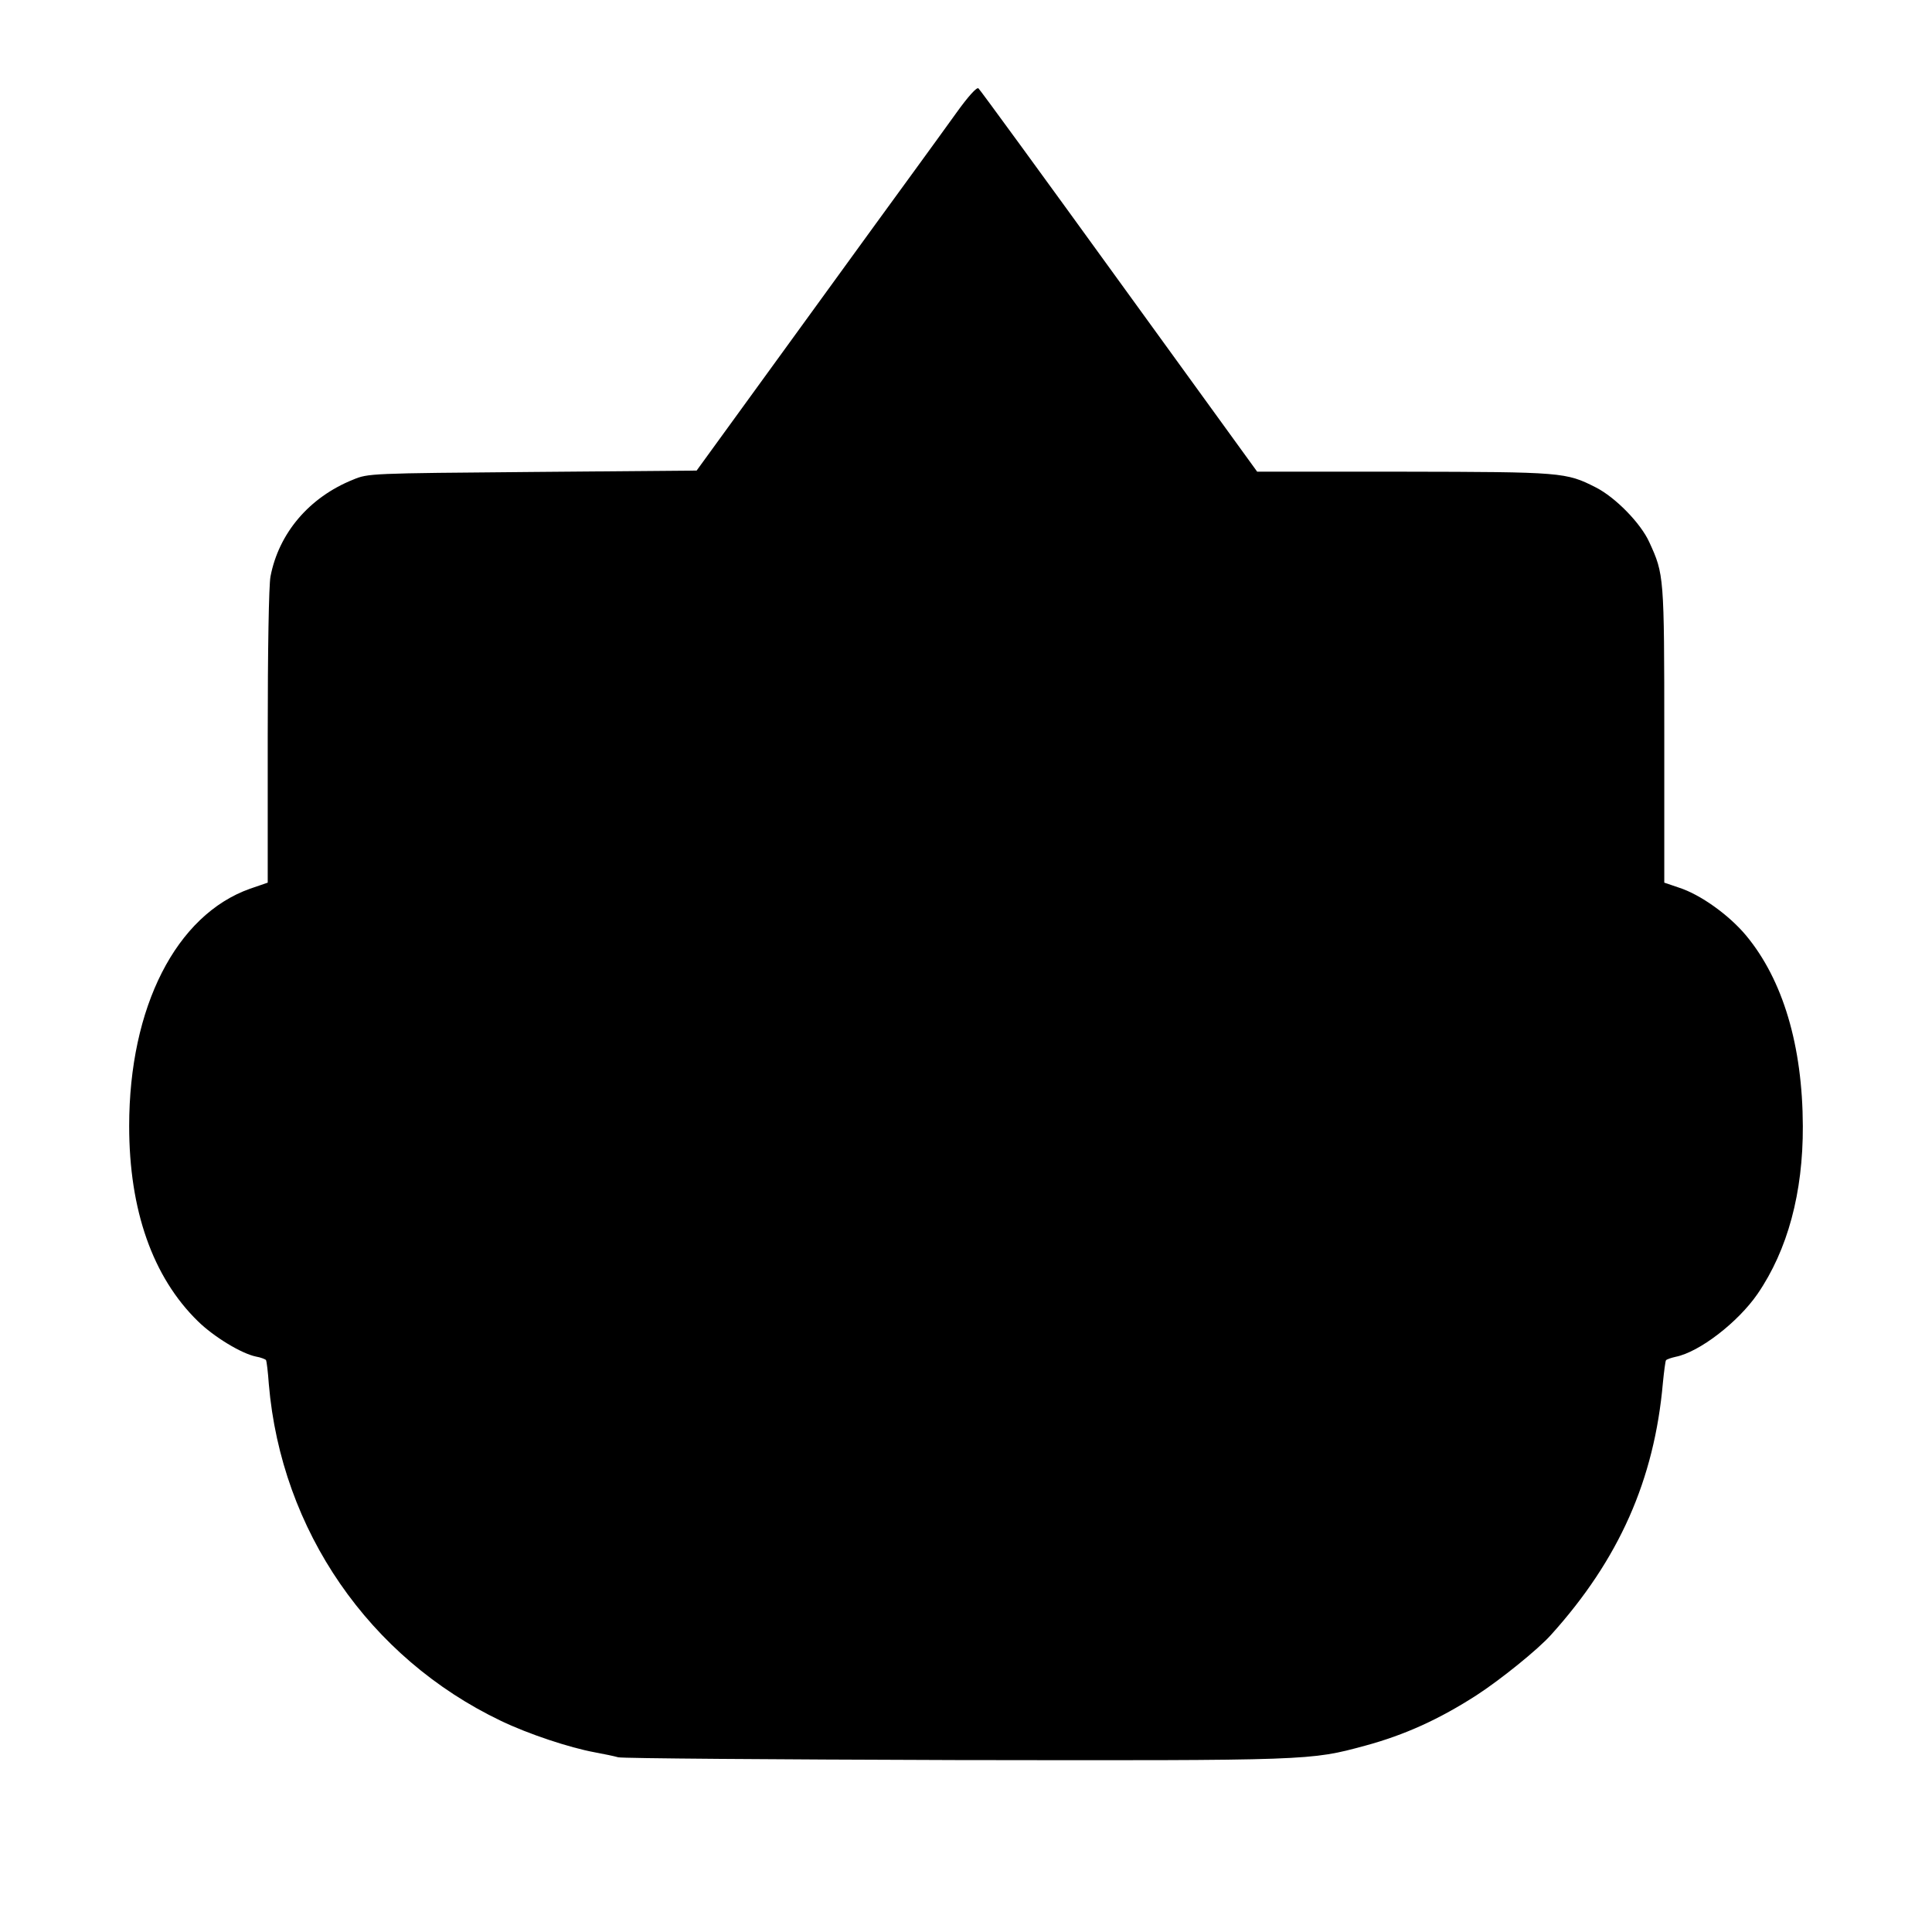
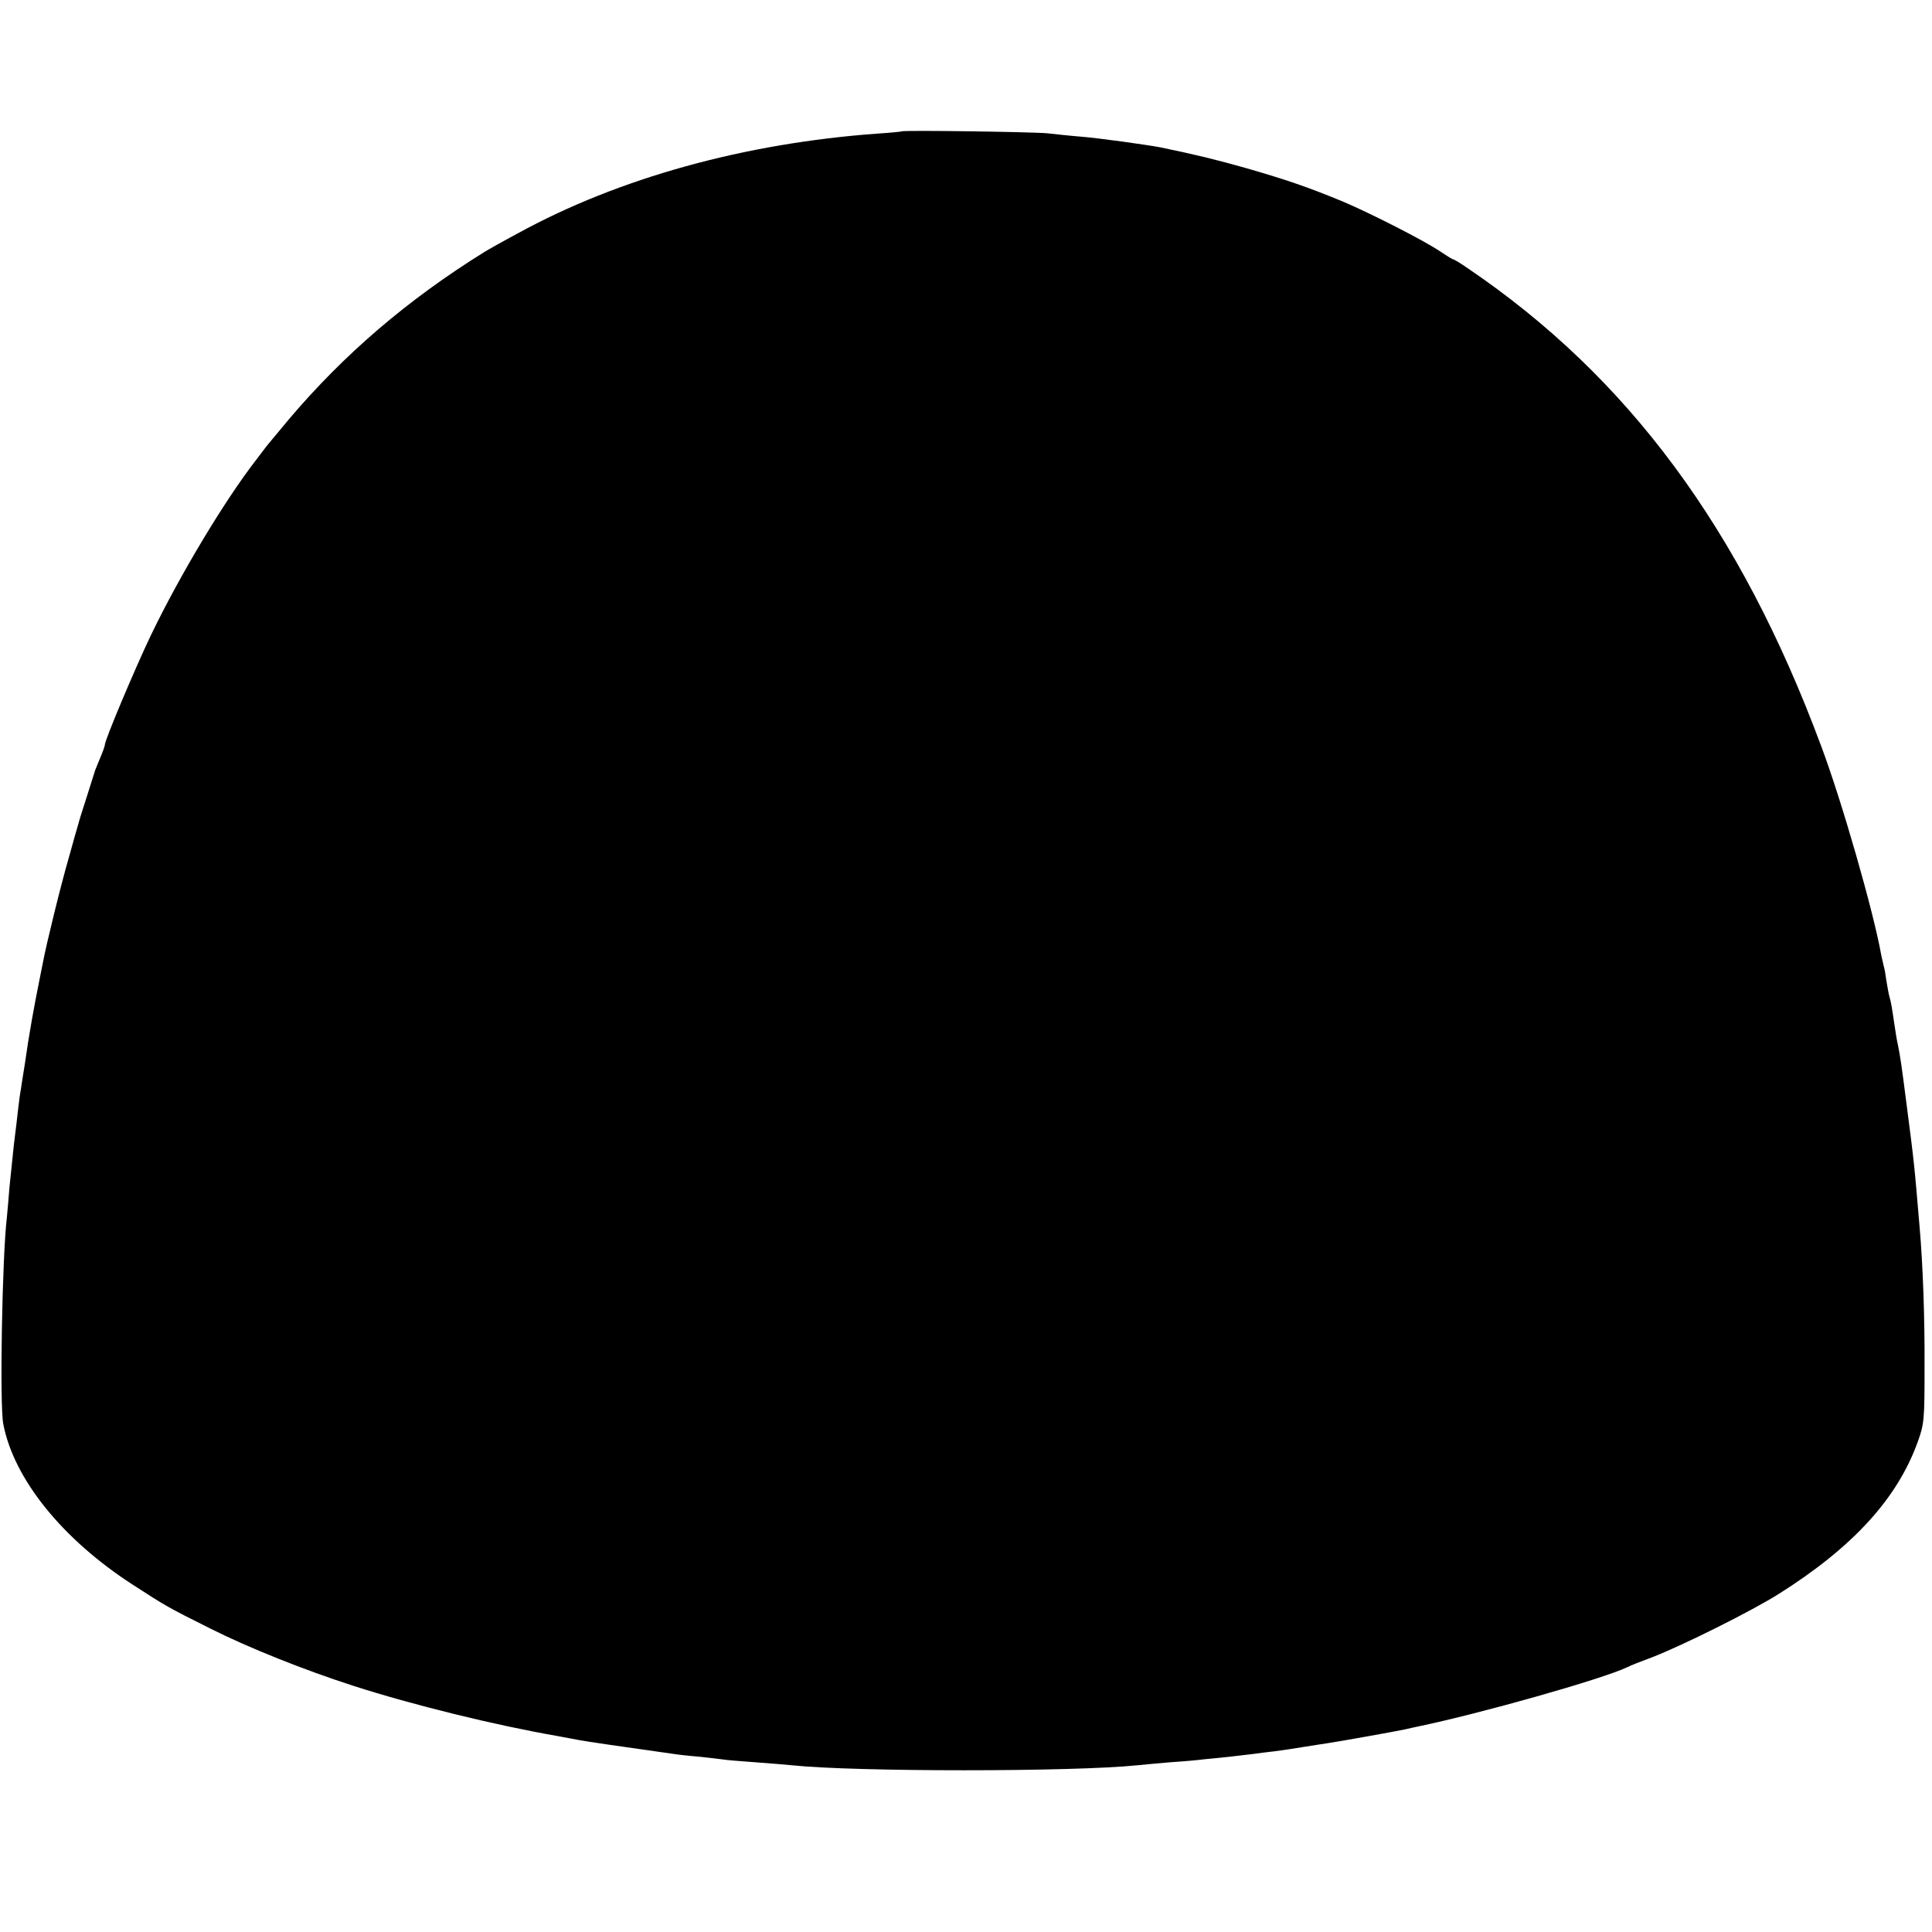
<svg xmlns="http://www.w3.org/2000/svg" version="1.0" width="700pt" height="700pt" viewBox="0 0 700 700" preserveAspectRatio="xMidYMid meet">
  <g transform="translate(0,700) scale(0.1,-0.1)" fill="#000000" stroke="none">
-     <path d="M3465 6591 c-38 -53 -102 -141 -142 -196 -40 -55 -237 -325 -436 -600 l-363 -500 -595 -5 c-589 -5 -595 -5 -650 -28 -159 -64 -269 -194 -299 -351 -6 -32 -10 -264 -10 -581 l0 -528 -64 -22 c-268 -95 -438 -429 -438 -860 0 -304 85 -547 249 -707 57 -56 157 -117 210 -128 18 -3 35 -10 37 -13 2 -4 7 -43 10 -87 45 -530 364 -992 841 -1220 100 -48 248 -97 340 -114 33 -6 71 -14 85 -18 14 -4 563 -8 1220 -10 1293 -2 1286 -2 1486 52 144 39 269 96 404 183 85 55 223 166 270 219 246 273 374 561 405 913 4 41 9 78 11 81 2 4 18 9 35 13 86 17 226 125 297 228 109 159 165 367 164 608 -1 291 -72 530 -206 691 -62 74 -165 148 -243 173 l-53 18 0 536 c0 577 -1 581 -54 697 -31 69 -123 163 -194 199 -108 55 -122 56 -697 57 l-530 0 -500 690 c-275 380 -504 694 -510 699 -6 5 -37 -29 -80 -89z" />
+     <path d="M3267 6524 c-1 -1 -40 -5 -87 -8 -483 -35 -938 -161 -1303 -361 -56 -30 -111 -61 -122 -68 -280 -174 -510 -372 -709 -607 -39 -47 -74 -89 -79 -95 -4 -5 -21 -28 -38 -50 -115 -148 -277 -418 -382 -636 -57 -119 -167 -380 -167 -397 0 -5 -8 -27 -17 -48 -9 -22 -17 -41 -18 -44 -1 -3 -14 -45 -30 -95 -16 -49 -30 -94 -31 -100 -2 -5 -17 -59 -34 -120 -31 -107 -83 -320 -94 -380 -3 -16 -8 -41 -11 -55 -22 -109 -40 -208 -55 -315 -7 -44 -14 -87 -15 -96 -2 -9 -6 -38 -9 -65 -3 -27 -10 -87 -16 -134 -5 -47 -12 -116 -16 -155 -3 -38 -7 -86 -9 -105 -17 -139 -27 -681 -13 -750 38 -198 213 -416 468 -581 122 -79 127 -82 283 -160 137 -69 340 -150 517 -207 214 -69 515 -143 740 -182 30 -6 66 -12 80 -15 20 -4 170 -26 335 -49 17 -3 62 -8 100 -11 39 -4 77 -9 86 -10 9 -2 61 -6 115 -10 55 -4 115 -9 134 -11 228 -24 1016 -24 1250 0 19 2 73 7 120 11 47 3 103 8 125 11 22 2 63 6 90 9 28 3 66 8 85 10 19 3 55 7 80 10 25 3 70 10 100 15 30 5 71 11 90 14 40 6 243 42 280 50 14 3 34 8 45 10 231 48 669 172 760 215 11 6 52 22 90 36 109 42 360 167 460 230 268 169 429 345 503 550 24 66 25 82 25 270 1 180 -6 374 -18 510 -19 226 -20 235 -46 435 -19 148 -23 177 -33 227 -3 11 -8 43 -12 70 -9 61 -12 81 -18 101 -3 9 -7 35 -11 57 -3 22 -7 47 -10 55 -2 8 -6 26 -9 40 -27 154 -143 559 -218 758 -292 786 -699 1336 -1280 1730 -26 18 -49 32 -52 32 -3 0 -24 13 -48 29 -57 39 -254 139 -353 181 -129 53 -202 78 -347 120 -117 33 -179 48 -313 76 -47 9 -225 34 -290 39 -38 3 -92 9 -120 12 -47 5 -523 12 -528 7z" />
  </g>
</svg>
